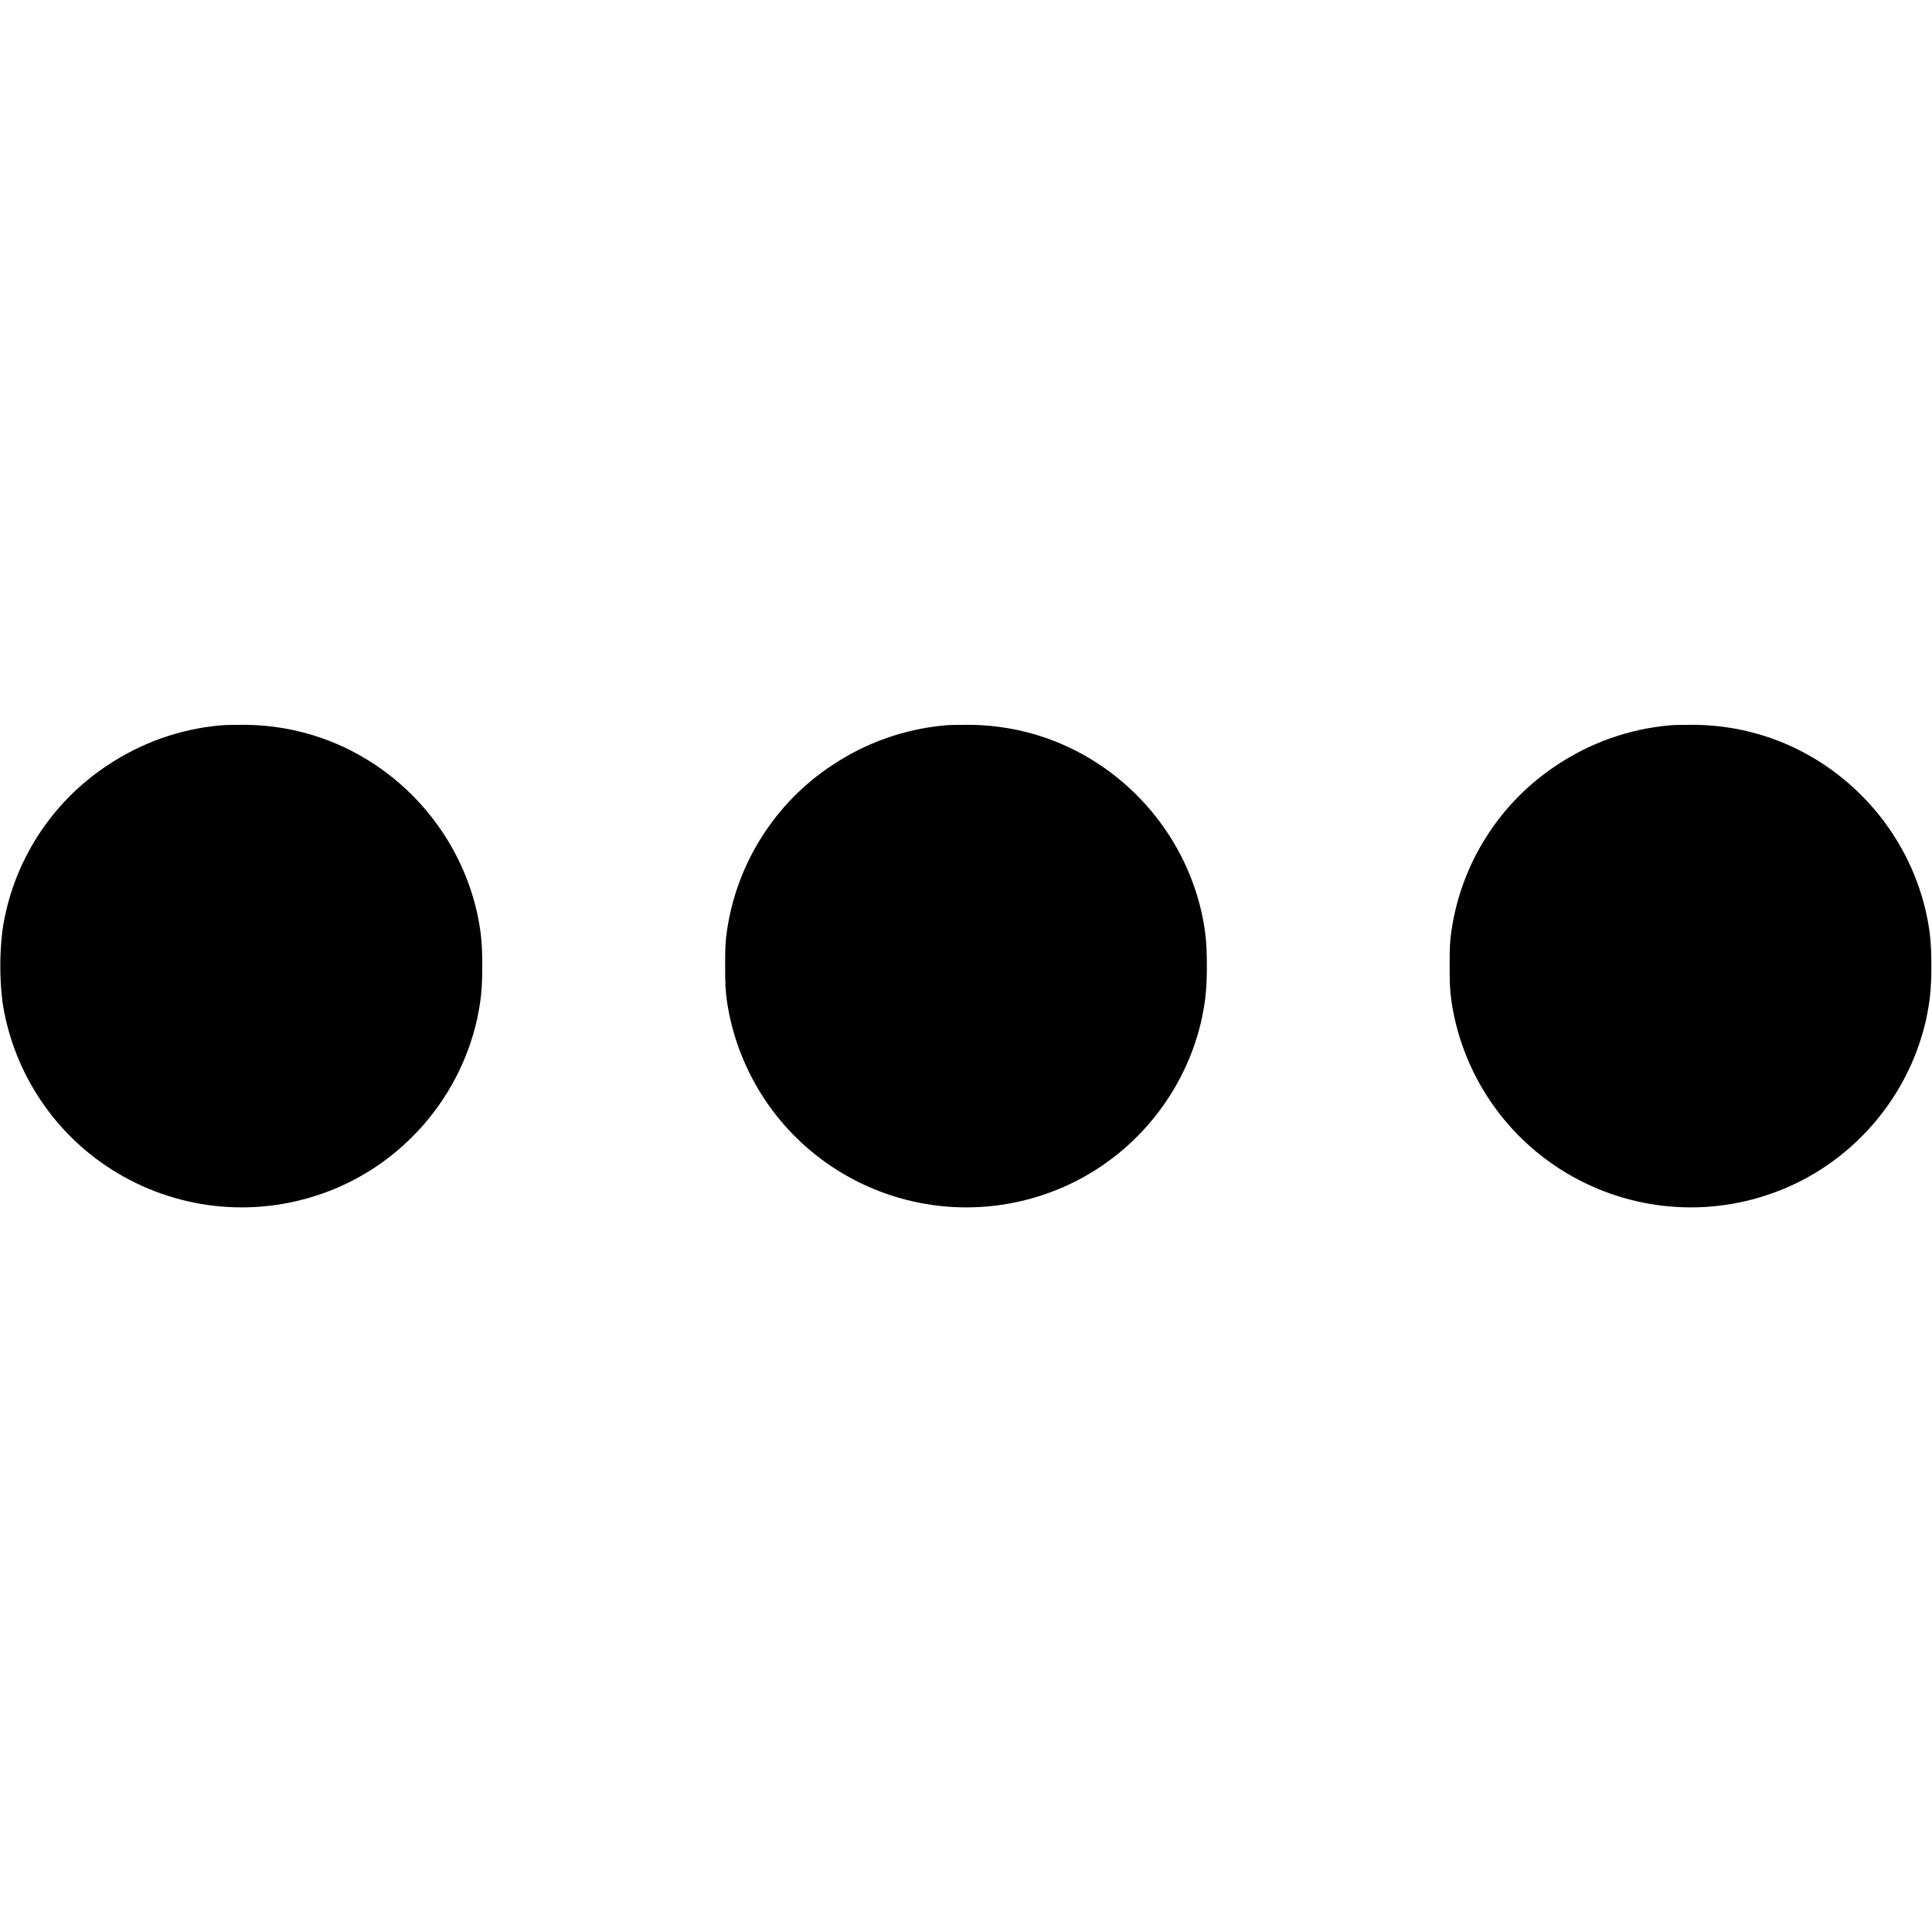
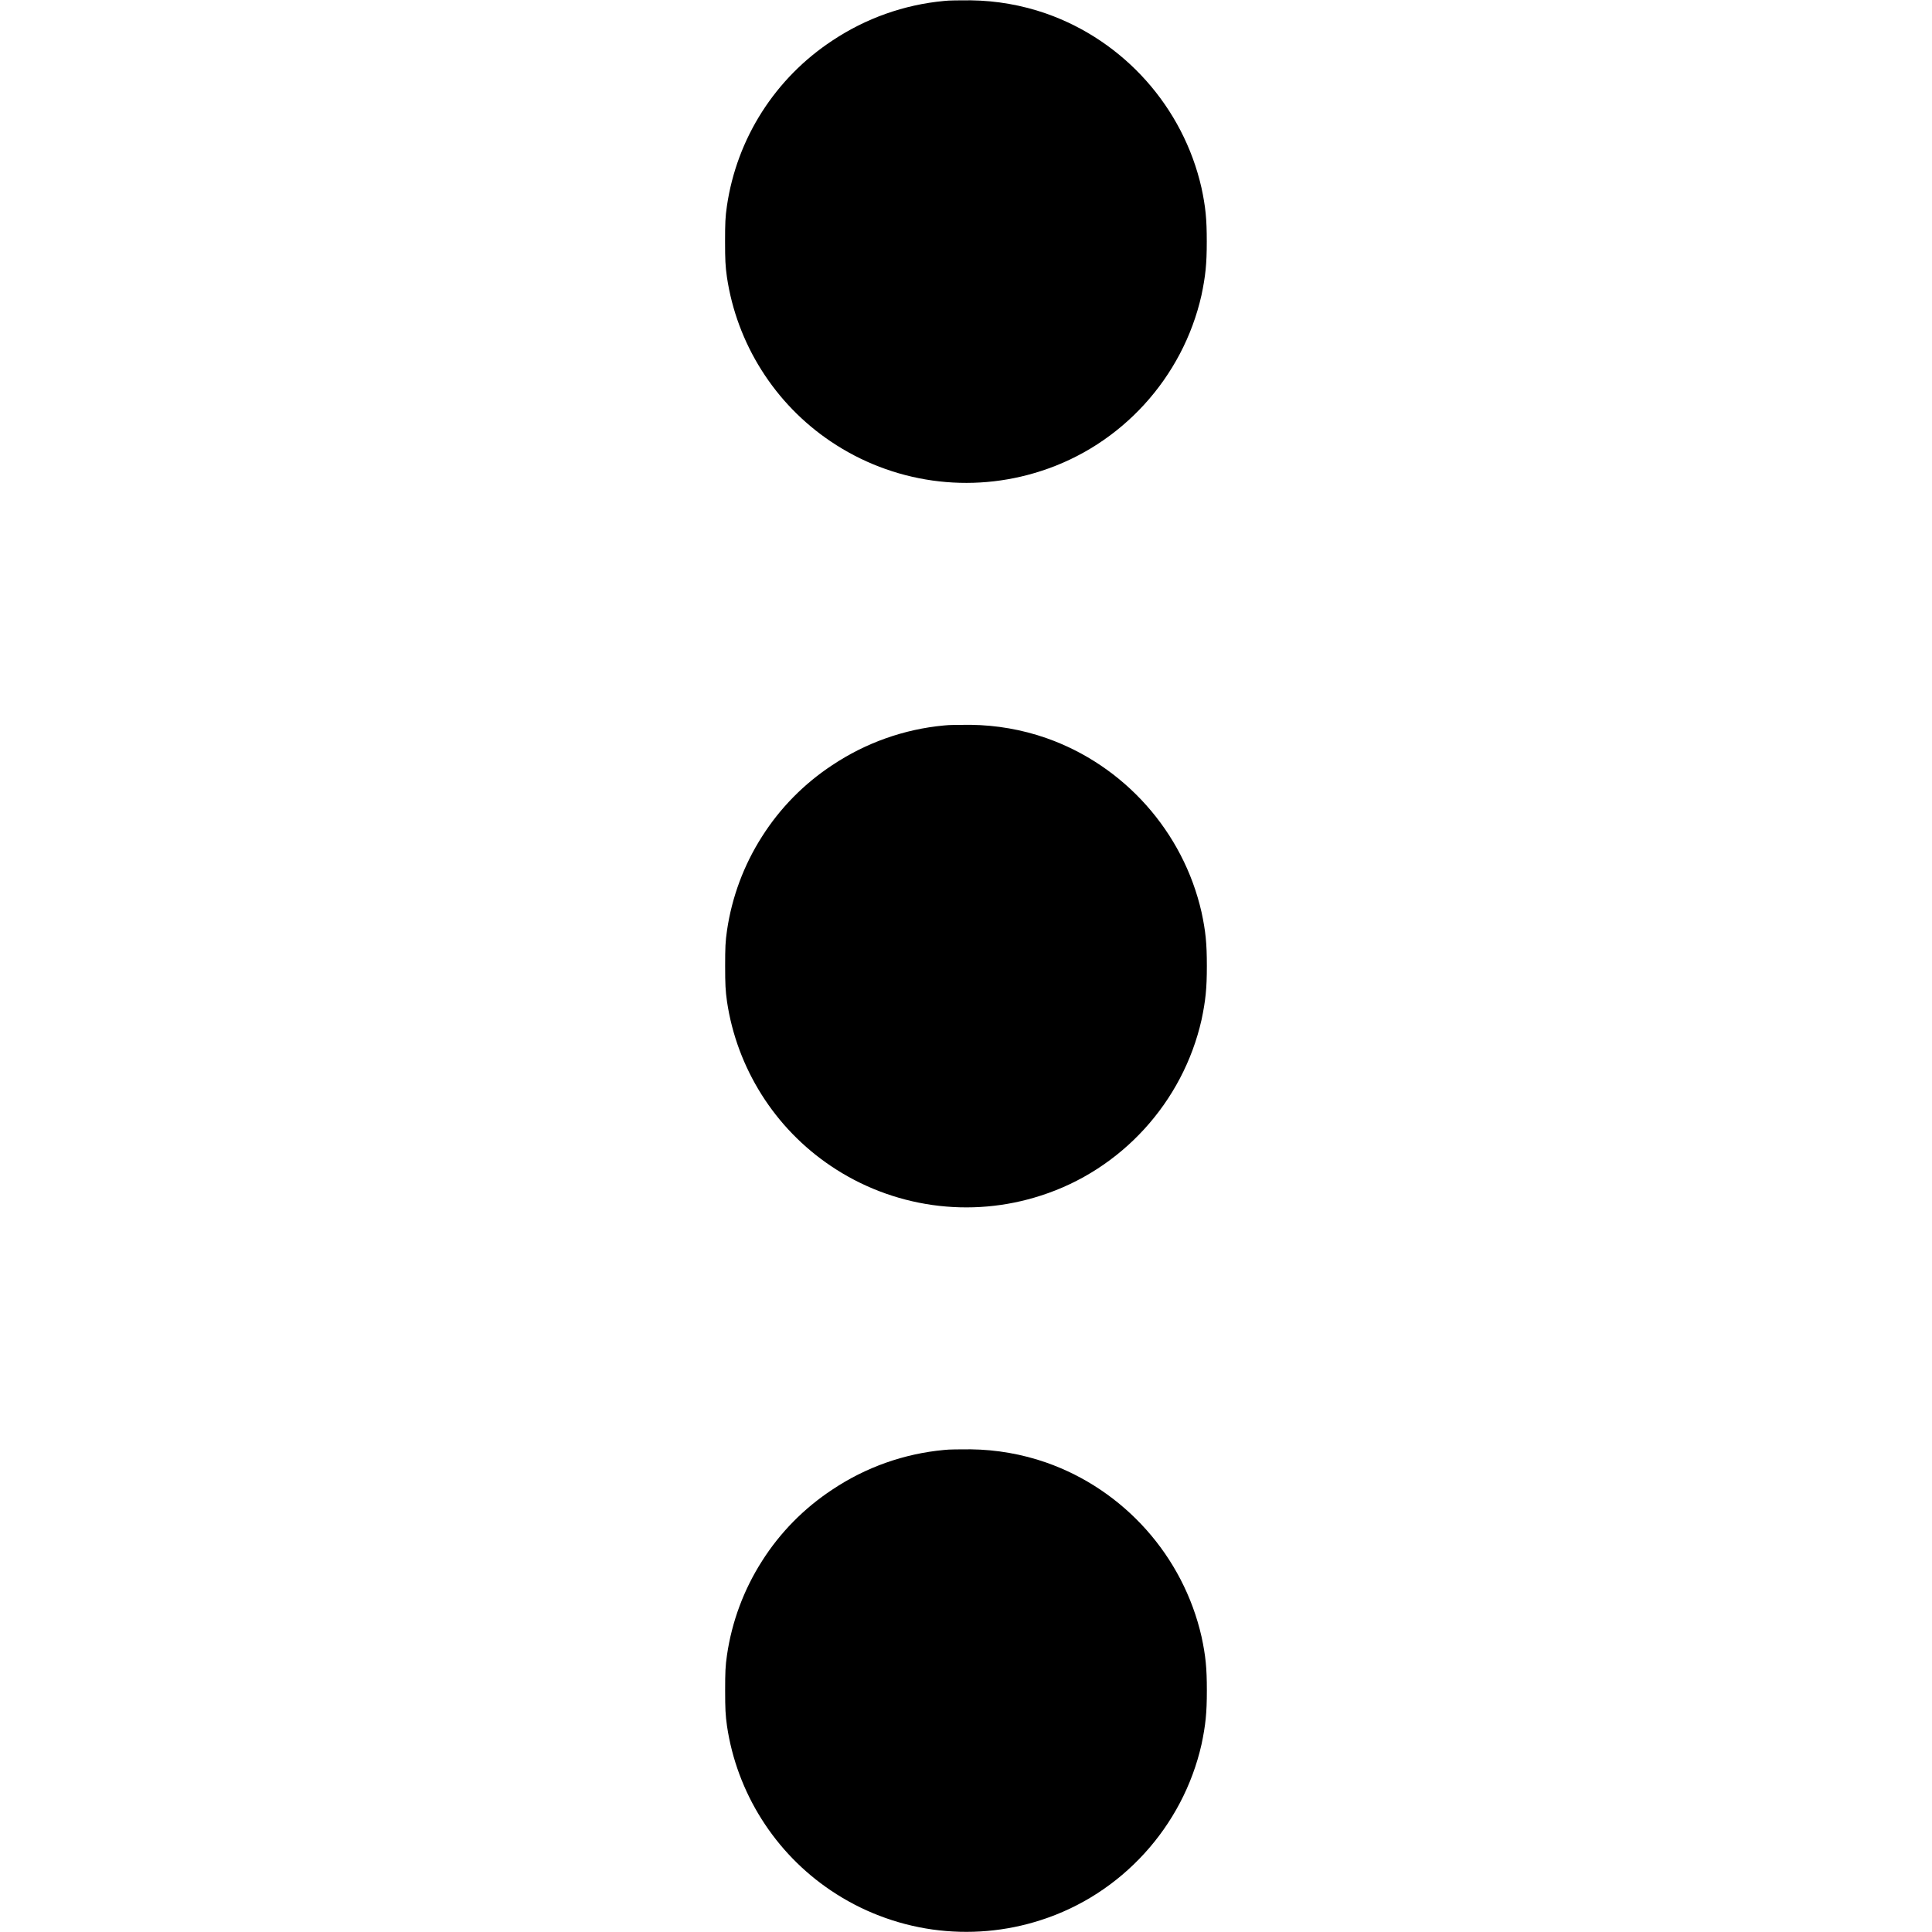
<svg xmlns="http://www.w3.org/2000/svg" width="24" height="24" viewBox="0 0 24 24" fill="none">
-   <path d="M2.727 9.012C2.231 9.058 1.754 9.228 1.34 9.504C0.989 9.735 0.691 10.037 0.465 10.391C0.239 10.745 0.091 11.143 0.03 11.559C-0.005 11.852 -0.005 12.148 0.03 12.441C0.091 12.852 0.238 13.246 0.46 13.598C0.682 13.95 0.975 14.252 1.32 14.484C1.698 14.739 2.13 14.905 2.582 14.969C3.034 15.033 3.495 14.993 3.929 14.852C4.929 14.532 5.694 13.692 5.925 12.668C5.975 12.43 5.991 12.281 5.991 12C5.991 11.719 5.976 11.57 5.925 11.332C5.698 10.332 4.964 9.508 3.995 9.168C3.694 9.063 3.377 9.008 3.058 9.004C2.933 9.004 2.785 9.004 2.727 9.012ZM11.727 9.012C11.231 9.058 10.754 9.228 10.34 9.504C9.989 9.735 9.691 10.037 9.466 10.392C9.24 10.746 9.092 11.143 9.031 11.559C9.011 11.695 9.008 11.773 9.008 12C9.008 12.227 9.012 12.305 9.031 12.441C9.092 12.852 9.239 13.246 9.461 13.598C9.683 13.95 9.976 14.252 10.321 14.484C10.699 14.739 11.131 14.905 11.583 14.969C12.035 15.033 12.496 14.993 12.93 14.852C13.93 14.532 14.695 13.692 14.926 12.668C14.976 12.43 14.992 12.281 14.992 12C14.992 11.719 14.977 11.57 14.926 11.332C14.699 10.332 13.965 9.508 12.996 9.168C12.695 9.063 12.378 9.008 12.059 9.004C11.934 9.004 11.785 9.004 11.727 9.012ZM20.727 9.012C20.231 9.058 19.754 9.228 19.34 9.504C18.989 9.735 18.691 10.037 18.466 10.392C18.24 10.746 18.092 11.143 18.031 11.559C18.011 11.695 18.008 11.773 18.008 12C18.008 12.227 18.012 12.305 18.031 12.441C18.092 12.852 18.239 13.246 18.461 13.598C18.683 13.95 18.976 14.252 19.321 14.484C19.699 14.739 20.131 14.905 20.583 14.969C21.035 15.033 21.496 14.993 21.93 14.852C22.93 14.532 23.695 13.692 23.926 12.668C23.976 12.43 23.992 12.281 23.992 12C23.992 11.719 23.977 11.57 23.926 11.332C23.699 10.332 22.965 9.508 21.996 9.168C21.695 9.063 21.378 9.008 21.059 9.004C20.934 9.004 20.785 9.004 20.727 9.012Z" fill="currentColor" />
+   <path d="M11.727 0.012C11.231 0.058 10.754 0.228 10.34 0.504C9.989 0.735 9.691 1.037 9.465 1.391C9.239 1.745 9.091 2.143 9.03 2.559C9.01 2.695 9.007 2.773 9.007 3C9.007 3.227 9.011 3.305 9.03 3.441C9.091 3.852 9.238 4.247 9.46 4.598C9.682 4.95 9.975 5.252 10.32 5.484C10.698 5.739 11.13 5.905 11.582 5.969C12.034 6.033 12.495 5.993 12.929 5.852C13.929 5.532 14.694 4.692 14.925 3.668C14.975 3.43 14.991 3.281 14.991 3C14.991 2.719 14.976 2.57 14.925 2.332C14.698 1.332 13.964 0.508 12.995 0.168C12.694 0.063 12.377 0.008 12.058 0.004C11.933 0.004 11.784 0.004 11.726 0.012H11.727ZM11.727 9.012C11.231 9.058 10.754 9.228 10.34 9.504C9.989 9.735 9.691 10.037 9.466 10.392C9.24 10.746 9.092 11.143 9.031 11.559C9.011 11.695 9.008 11.773 9.008 12C9.008 12.227 9.012 12.305 9.031 12.441C9.092 12.852 9.239 13.246 9.461 13.598C9.683 13.95 9.976 14.252 10.321 14.484C10.699 14.739 11.131 14.905 11.583 14.969C12.035 15.033 12.496 14.993 12.93 14.852C13.93 14.532 14.695 13.692 14.926 12.668C14.976 12.43 14.992 12.281 14.992 12C14.992 11.719 14.977 11.57 14.926 11.332C14.699 10.332 13.965 9.508 12.996 9.168C12.695 9.063 12.378 9.008 12.059 9.004C11.934 9.004 11.785 9.004 11.727 9.012ZM11.727 18.012C11.231 18.058 10.754 18.227 10.34 18.504C9.989 18.735 9.691 19.037 9.466 19.392C9.24 19.746 9.092 20.143 9.031 20.559C9.011 20.695 9.008 20.773 9.008 21C9.008 21.227 9.012 21.305 9.031 21.441C9.092 21.852 9.239 22.247 9.461 22.598C9.683 22.95 9.976 23.252 10.321 23.484C10.699 23.739 11.131 23.905 11.583 23.969C12.035 24.032 12.496 23.993 12.93 23.852C13.93 23.532 14.695 22.692 14.926 21.668C14.976 21.43 14.992 21.281 14.992 21C14.992 20.719 14.977 20.57 14.926 20.332C14.699 19.332 13.965 18.508 12.996 18.168C12.695 18.063 12.378 18.008 12.059 18.004C11.934 18.004 11.785 18.004 11.727 18.012Z" fill="currentColor" />
</svg>
